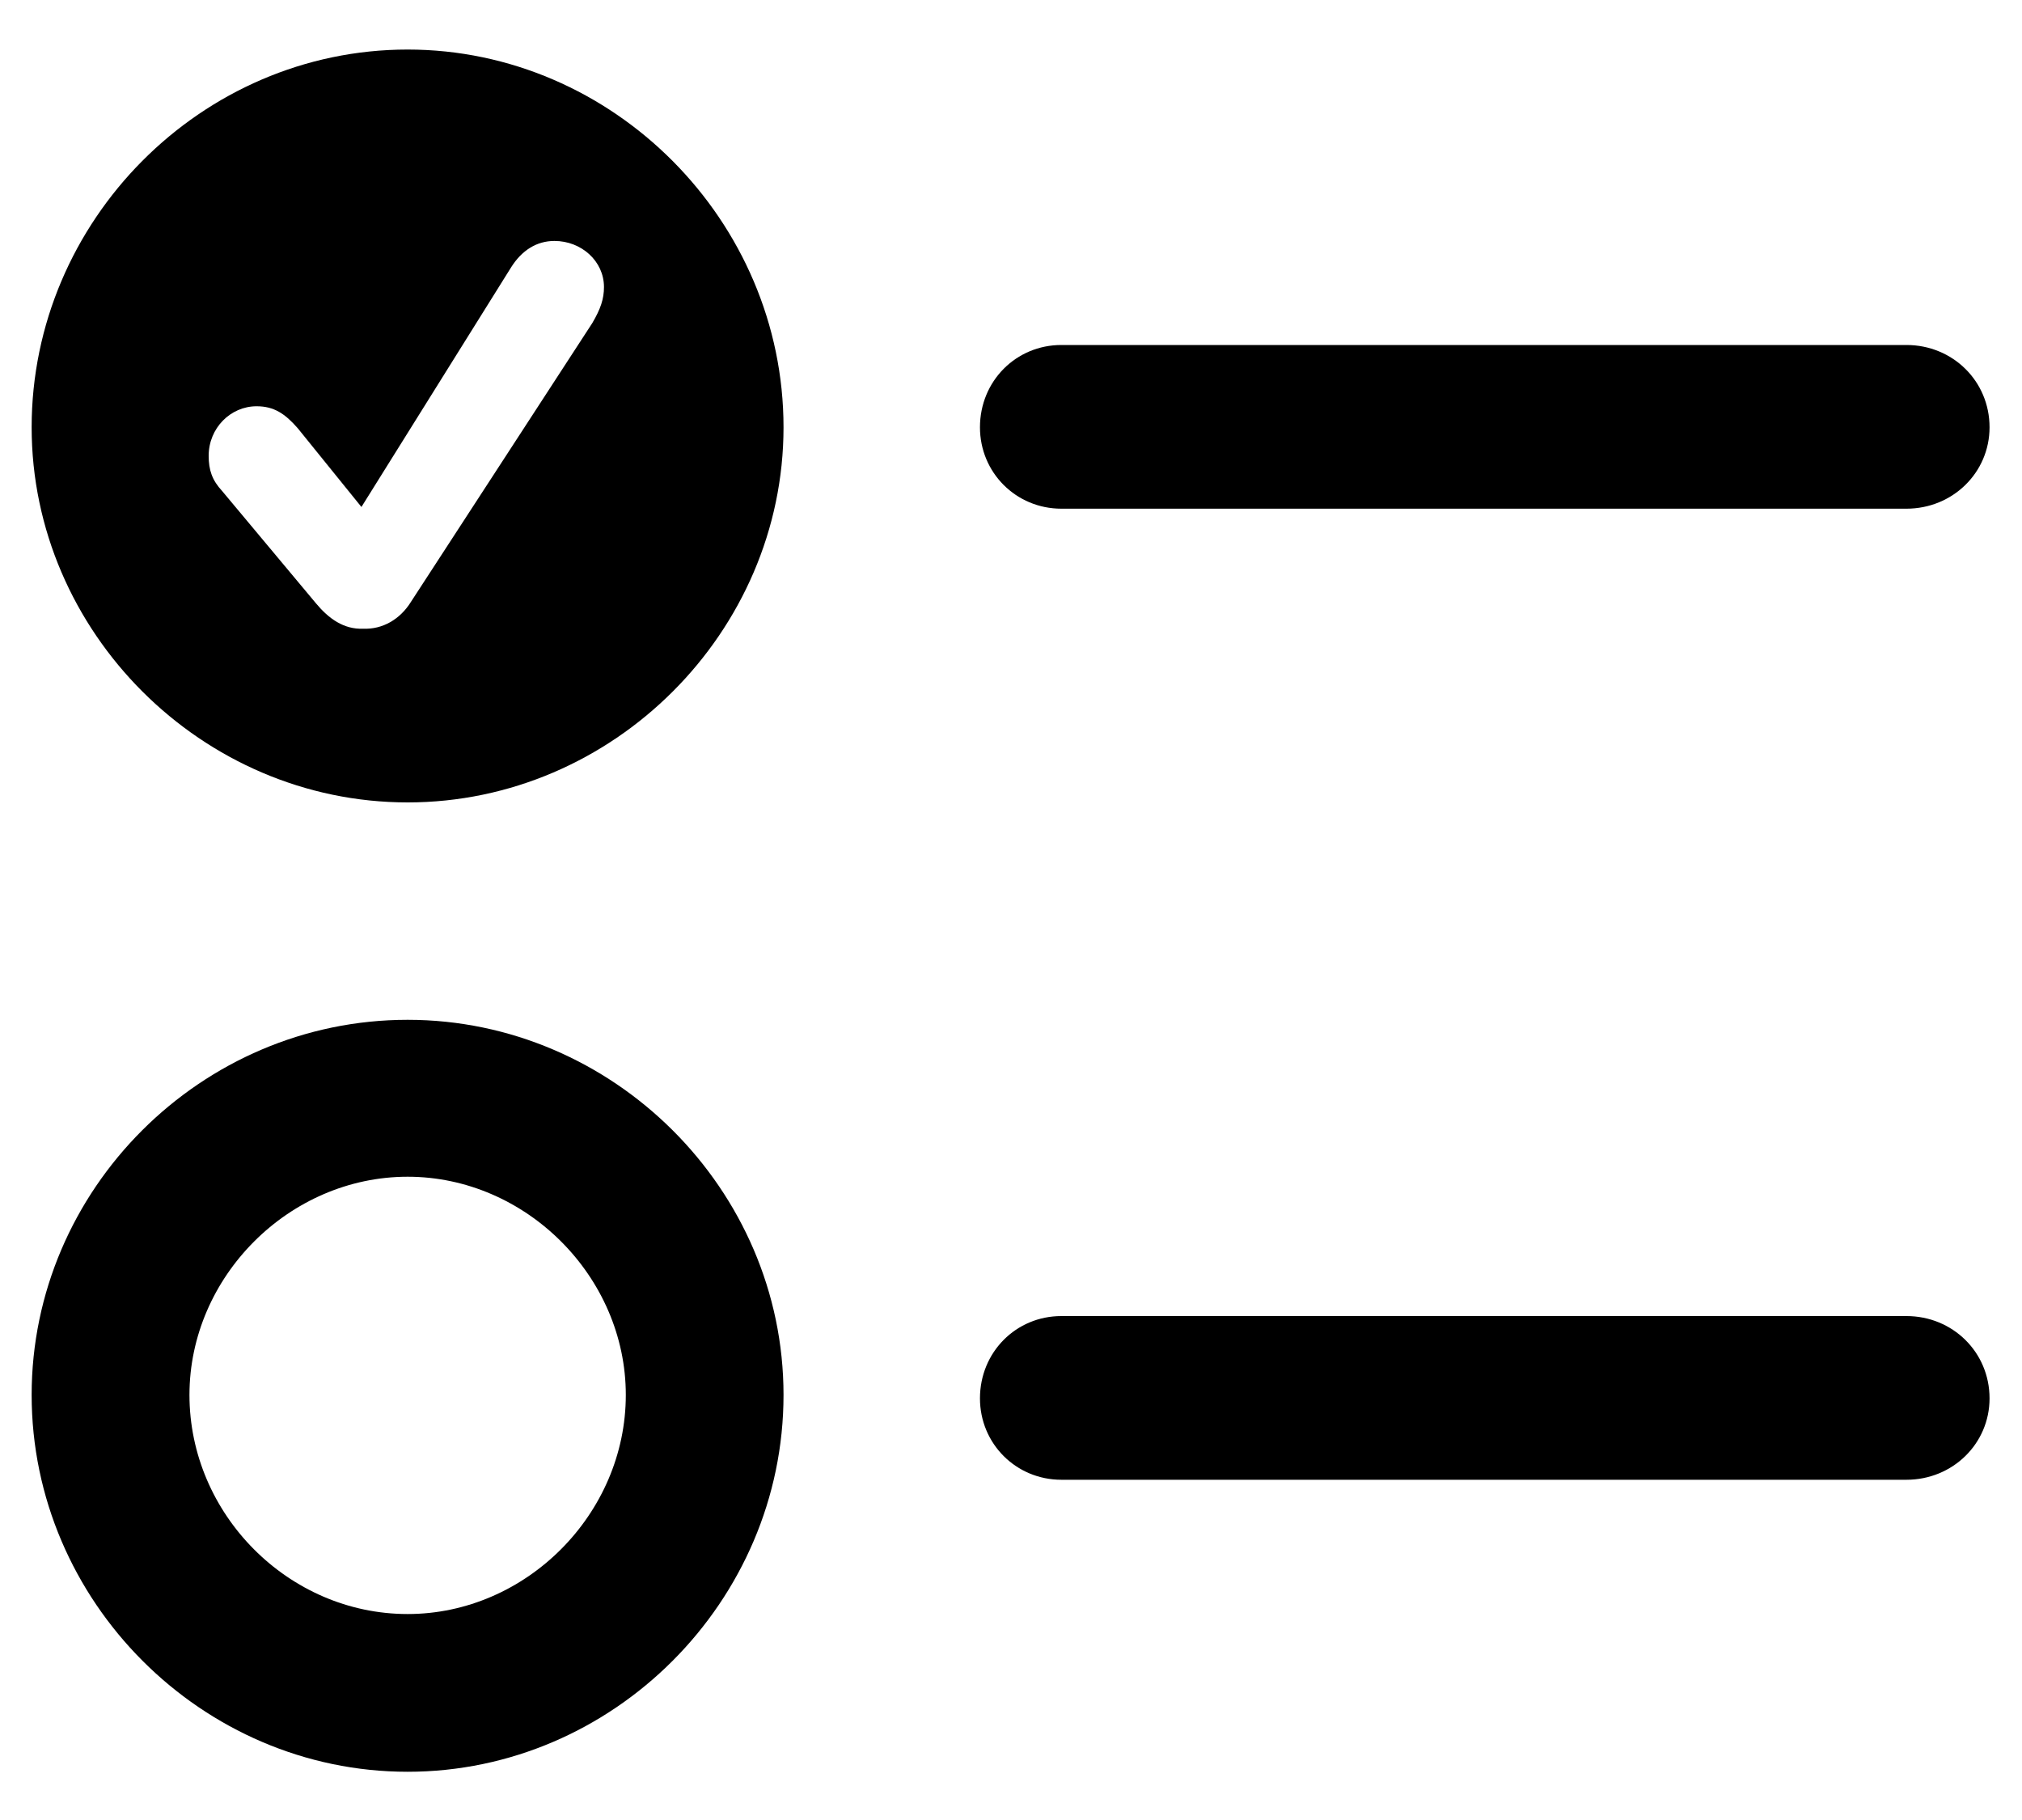
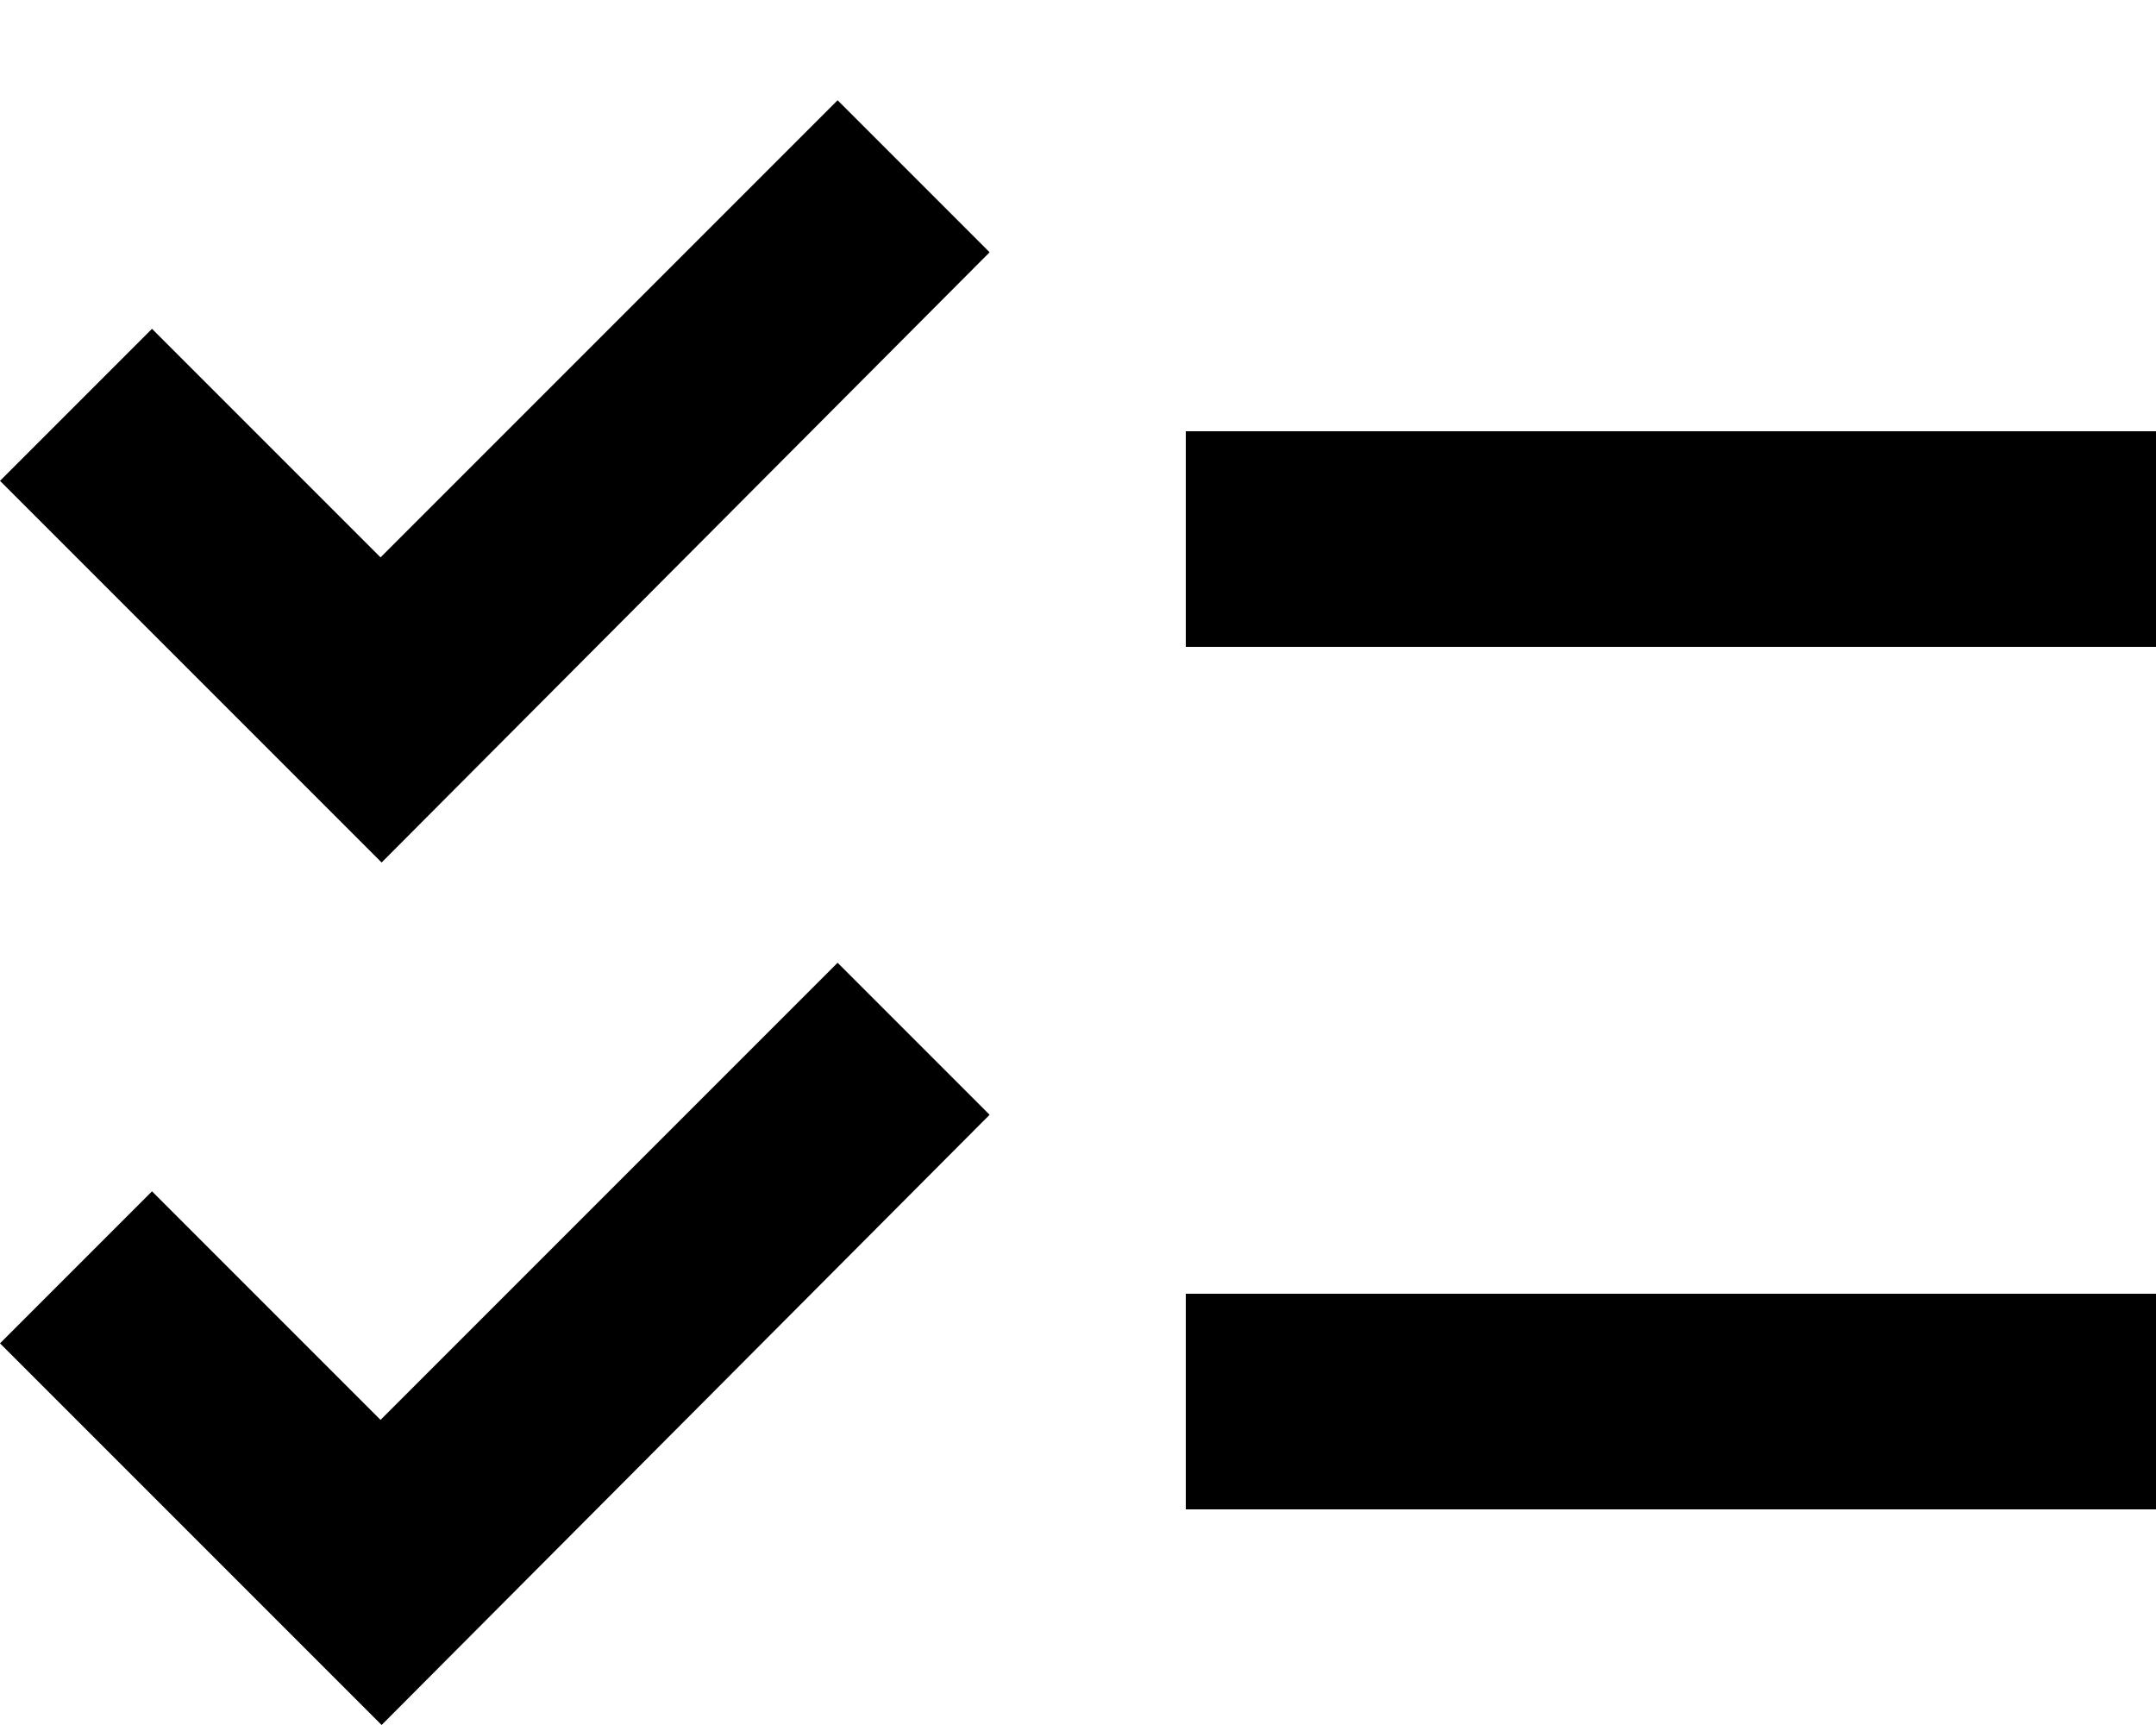
- <svg xmlns="http://www.w3.org/2000/svg" width="20" height="18" viewBox="0 0 20 18" fill="none">
-   <path d="M4.032 7.936C6.065 7.936 7.75 6.251 7.75 4.226C7.75 2.184 6.065 0.49 4.032 0.49C1.99 0.49 0.313 2.184 0.313 4.226C0.313 6.251 1.998 7.936 4.032 7.936ZM3.592 6.218C3.401 6.226 3.251 6.118 3.127 5.969L2.197 4.856C2.098 4.749 2.064 4.649 2.064 4.508C2.064 4.234 2.28 4.018 2.538 4.018C2.712 4.018 2.82 4.093 2.944 4.234L3.575 5.014L5.053 2.648C5.161 2.474 5.31 2.383 5.484 2.383C5.75 2.383 5.974 2.582 5.974 2.839C5.974 2.956 5.941 3.055 5.858 3.196L4.065 5.952C3.957 6.126 3.783 6.226 3.592 6.218ZM10.498 5.031H18.857C19.314 5.031 19.679 4.674 19.679 4.226C19.679 3.769 19.314 3.412 18.857 3.412H10.498C10.05 3.412 9.693 3.769 9.693 4.226C9.693 4.674 10.05 5.031 10.498 5.031ZM4.032 17.523C6.065 17.523 7.75 15.838 7.75 13.796C7.75 11.763 6.065 10.086 4.032 10.086C1.99 10.086 0.313 11.763 0.313 13.796C0.313 15.838 1.998 17.523 4.032 17.523ZM4.032 15.963C2.853 15.963 1.874 14.975 1.874 13.796C1.874 12.626 2.861 11.638 4.032 11.638C5.202 11.638 6.19 12.626 6.19 13.796C6.19 14.975 5.202 15.963 4.032 15.963ZM10.498 14.635H18.857C19.314 14.635 19.679 14.278 19.679 13.83C19.679 13.373 19.314 13.016 18.857 13.016H10.498C10.05 13.016 9.693 13.373 9.693 13.83C9.693 14.278 10.05 14.635 10.498 14.635Z" fill="black" />
+ <svg xmlns="http://www.w3.org/2000/svg" width="20" height="16" viewBox="0 0 20 16" fill="none">
+   <path d="M20 4H11V6H20V4ZM20 12H11V14H20V12ZM3.54 8L0 4.46L1.41 3.05L3.53 5.17L7.77 0.93L9.18 2.34L3.54 8ZM3.54 16L0 12.46L1.41 11.05L3.53 13.17L7.77 8.93L9.18 10.34L3.54 16Z" fill="black" />
</svg>
